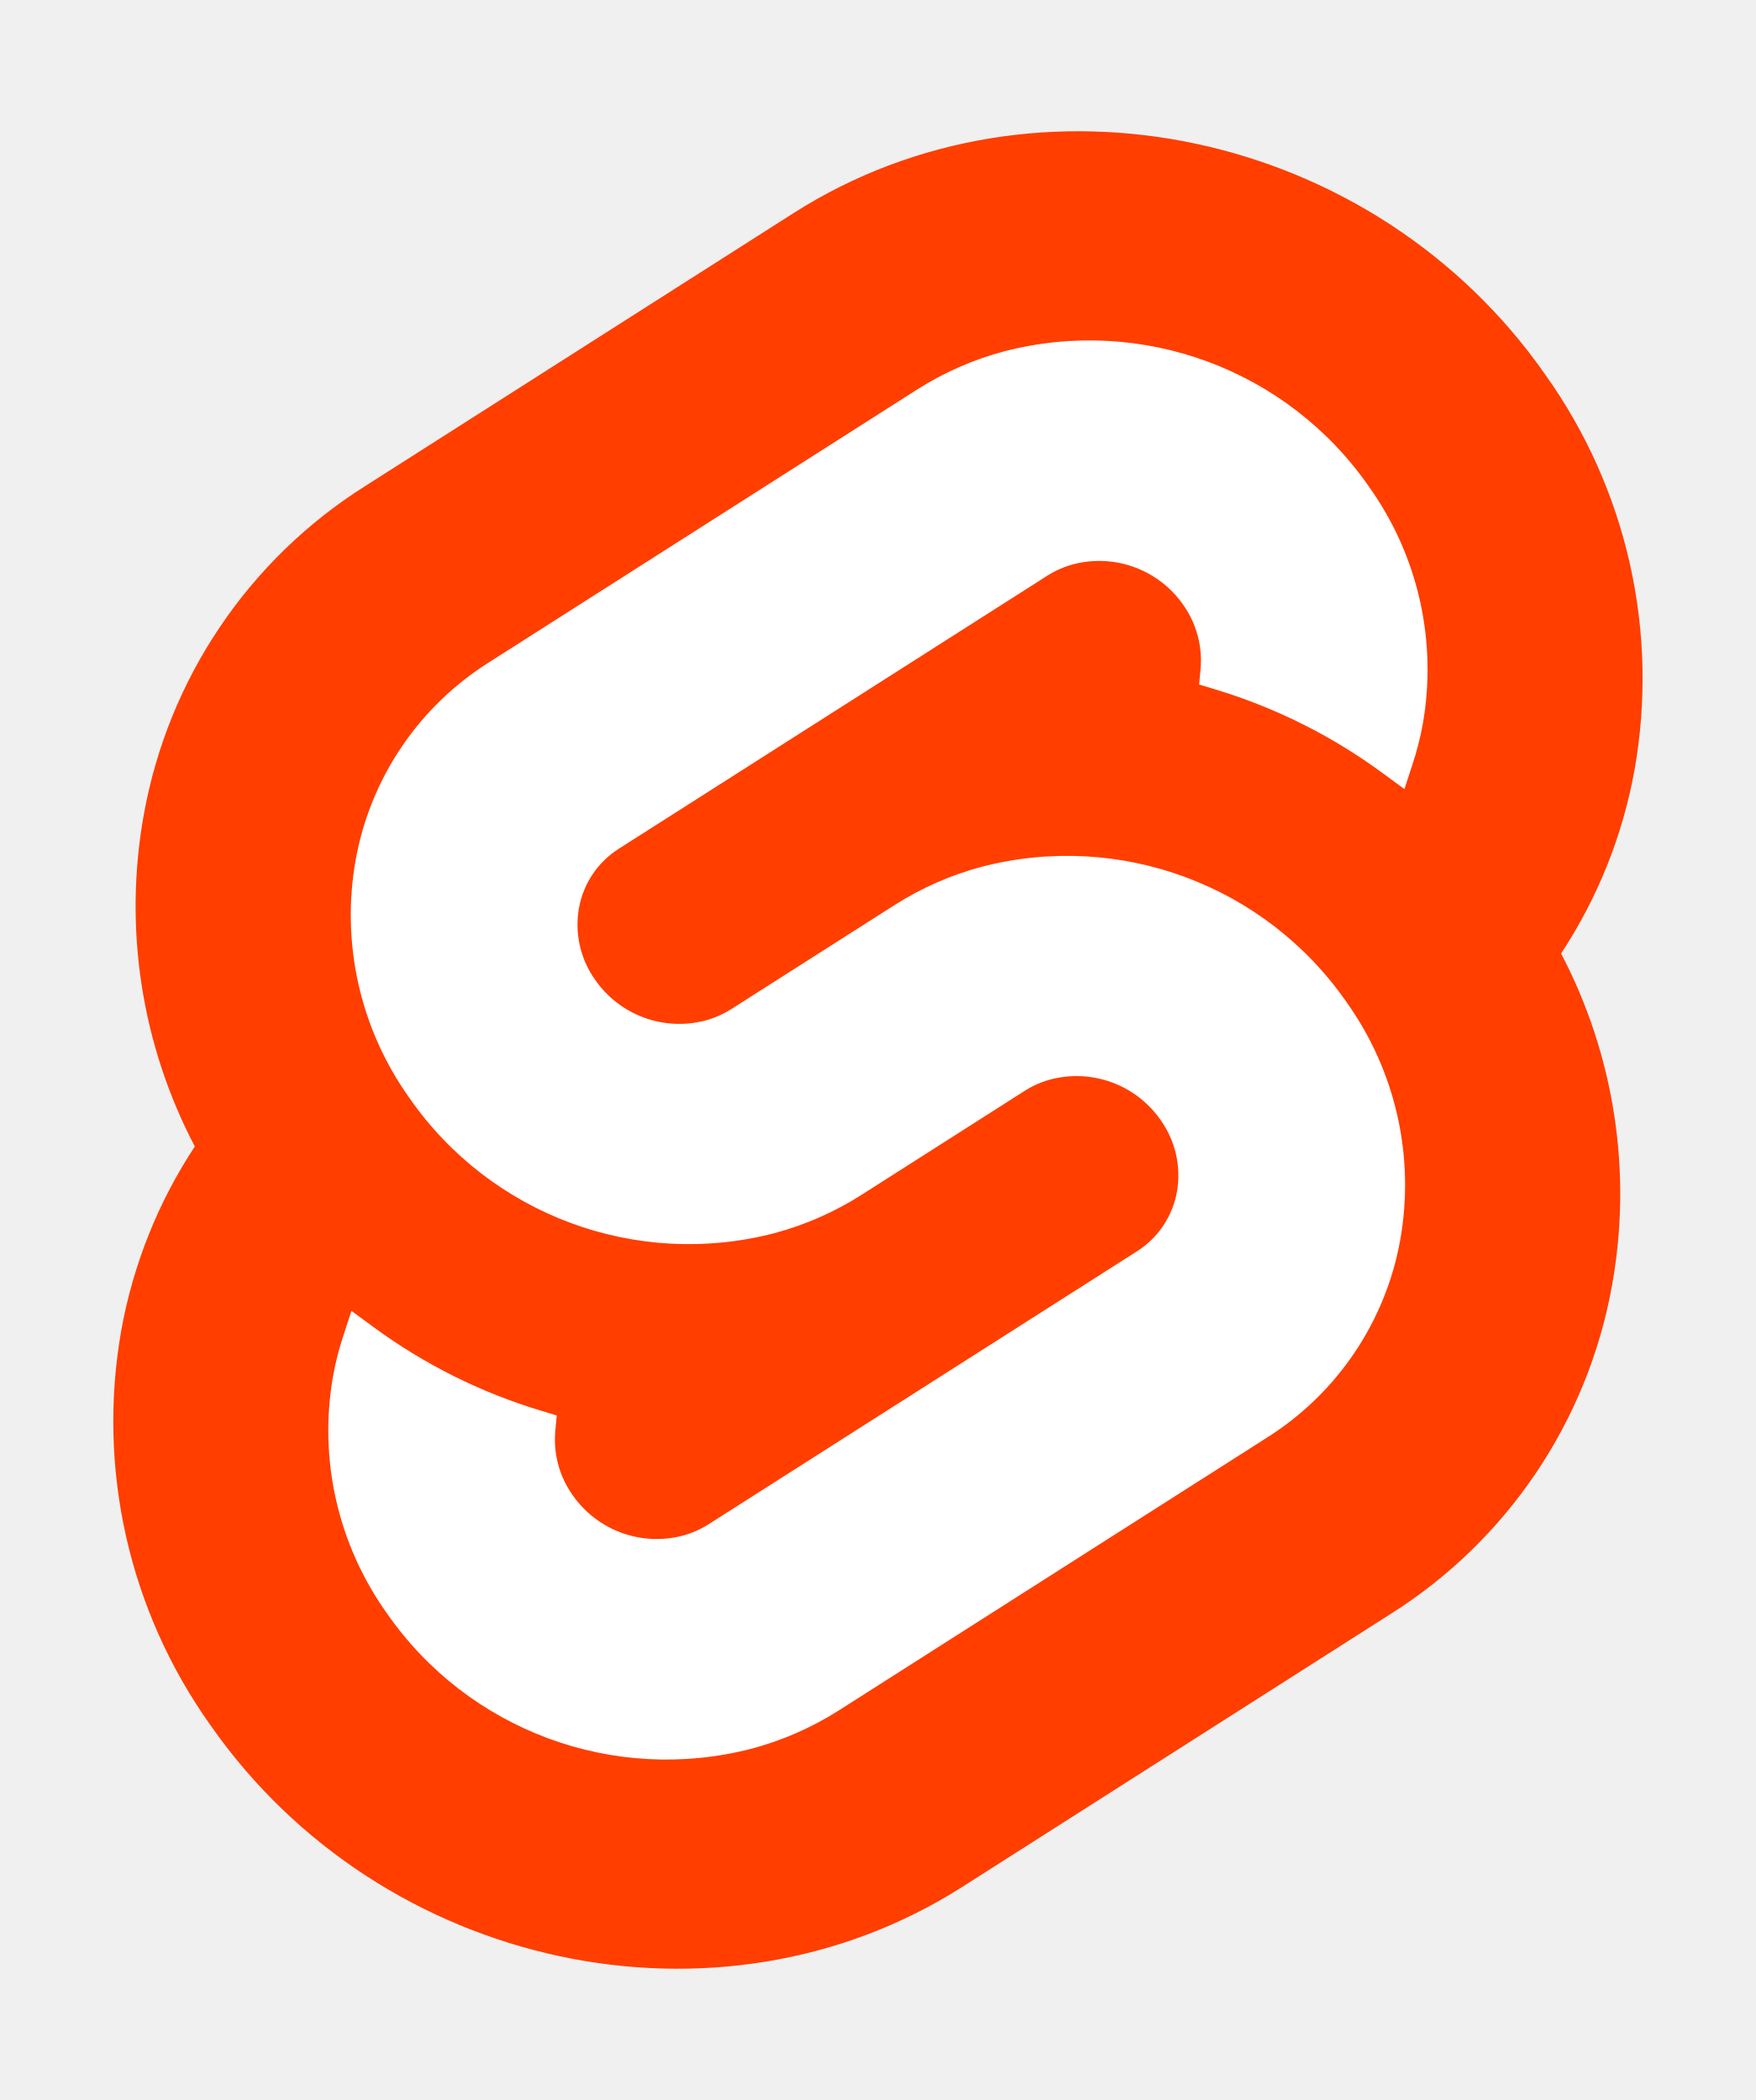
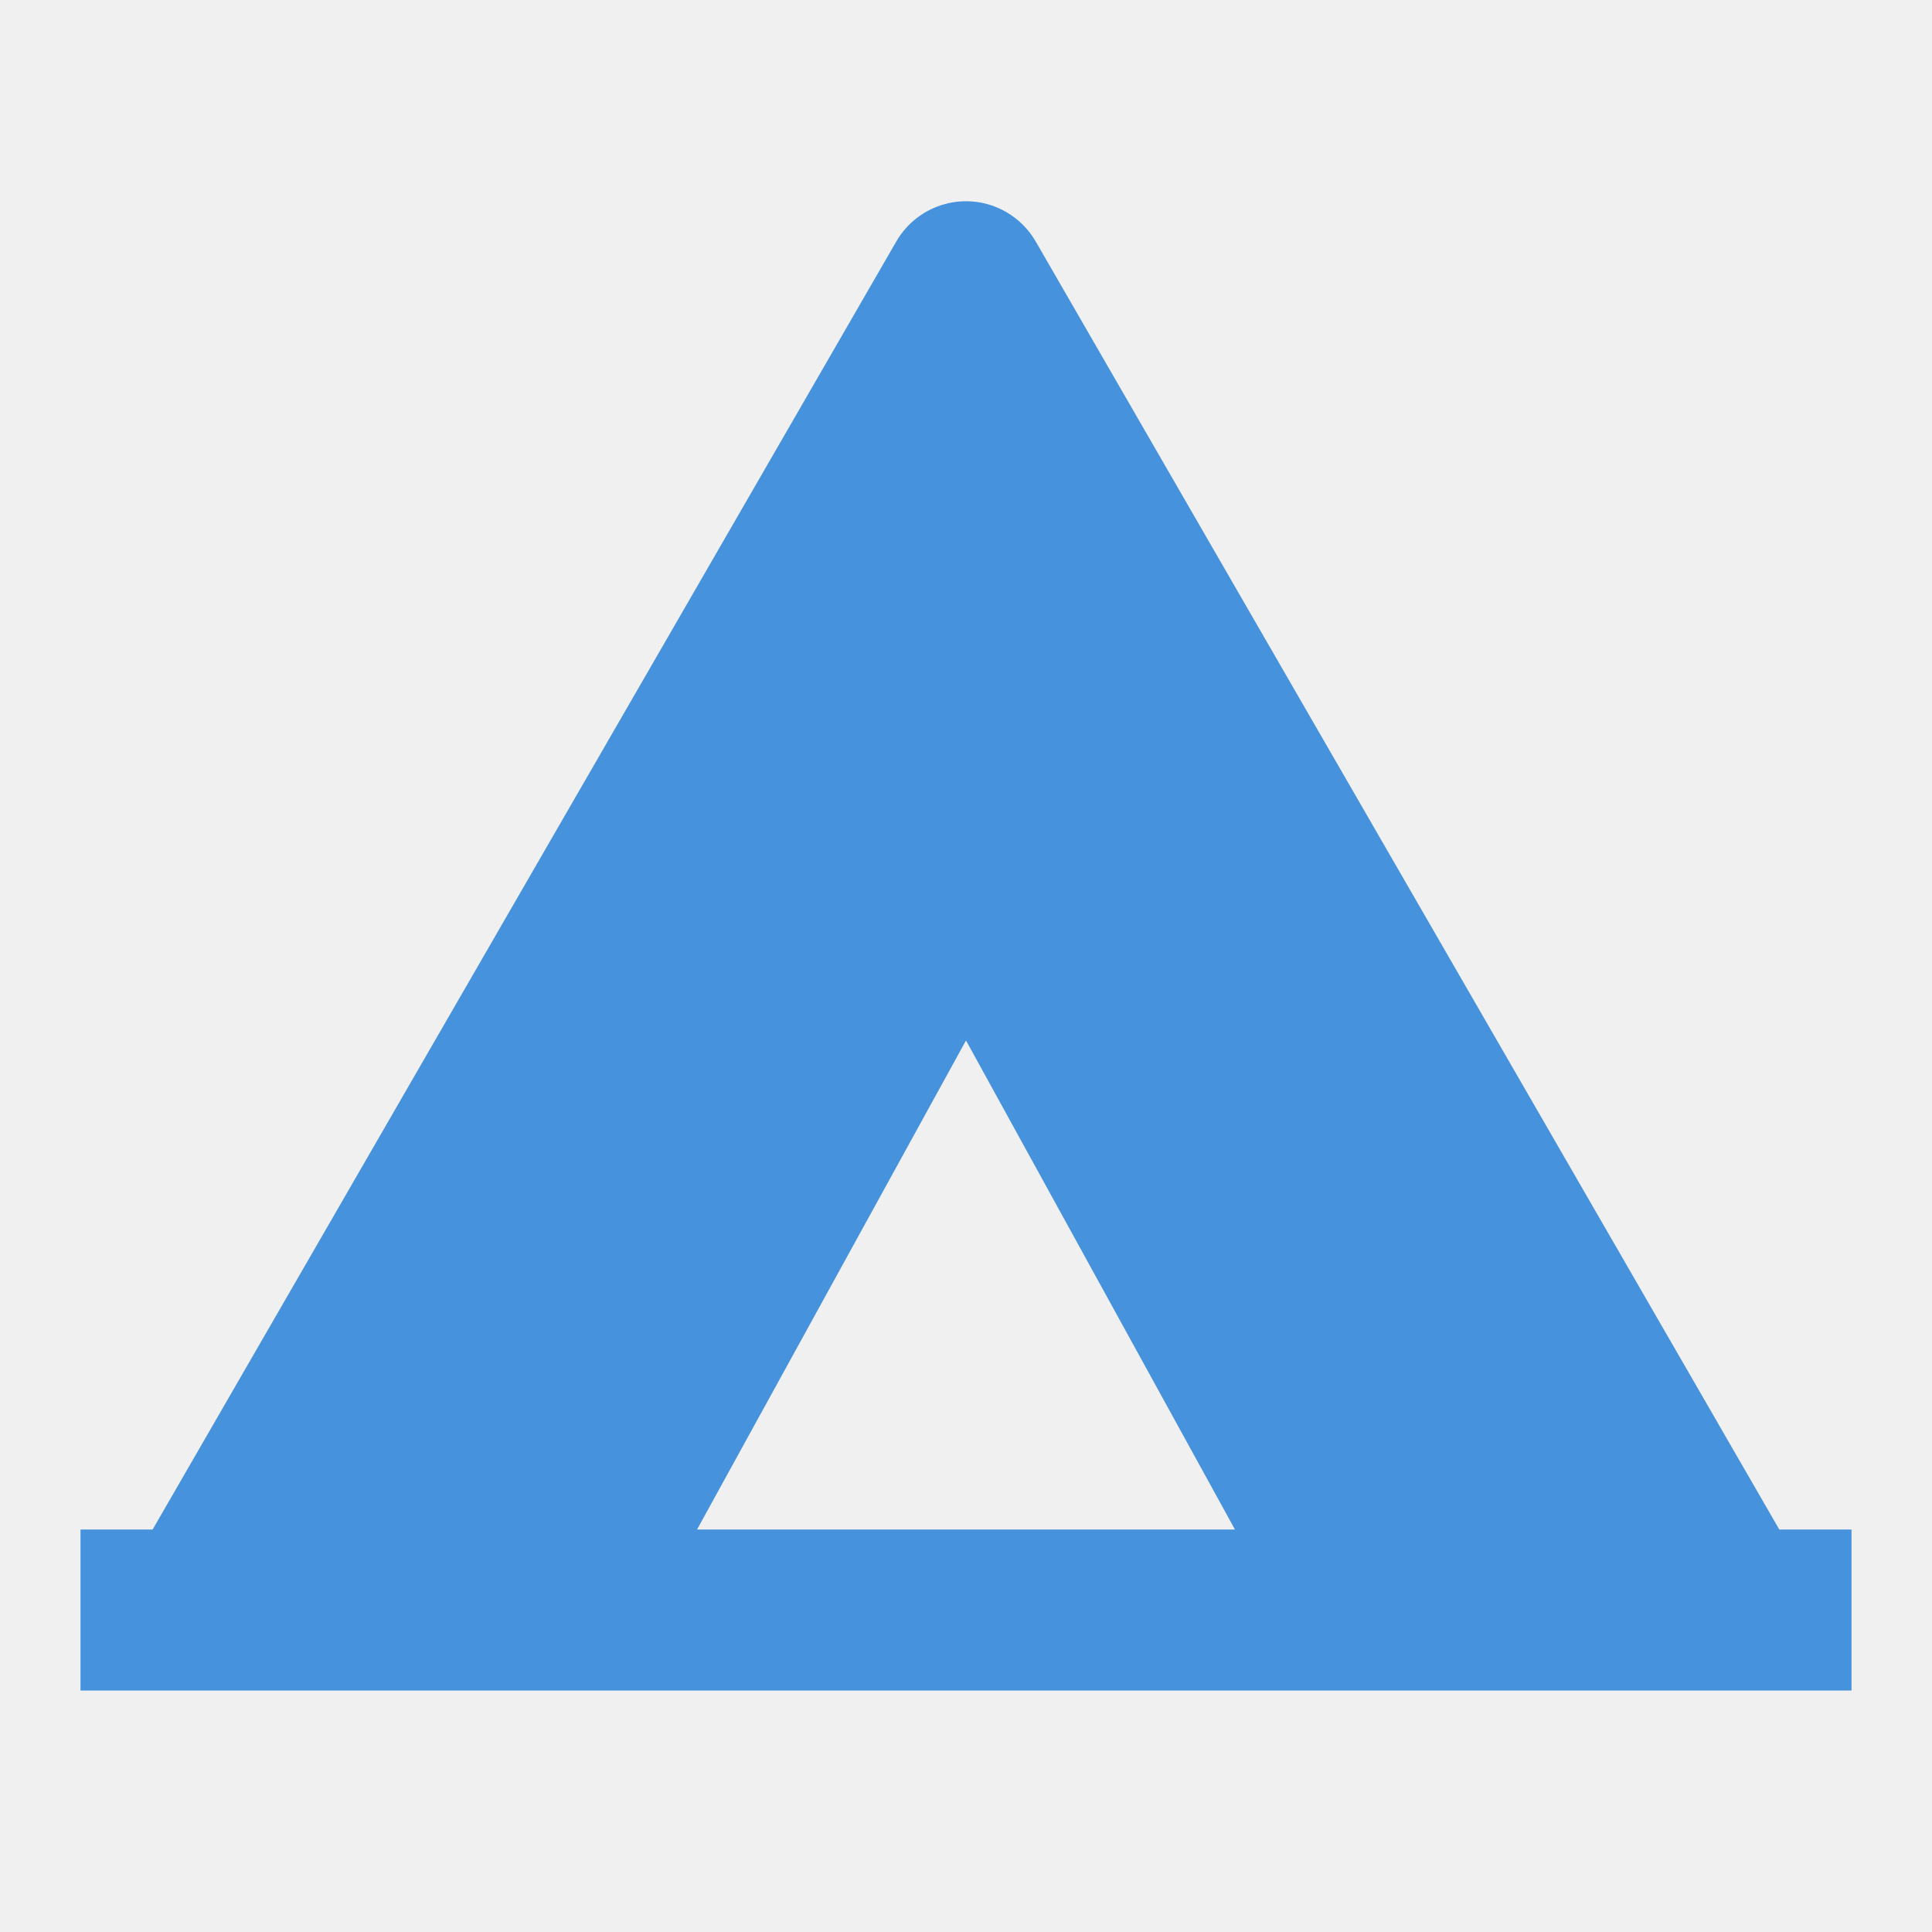
- <svg xmlns="http://www.w3.org/2000/svg" width="107" height="128" viewBox="0 0 107 128">
-   <path d="M94.157 22.819c-10.4-14.885-30.94-19.297-45.792-9.835L22.282 29.608A29.92 29.92 0 0 0 8.764 49.65a31.5 31.5 0 0 0 3.108 20.231 30 30 0 0 0-4.477 11.183 31.9 31.9 0 0 0 5.448 24.116c10.402 14.887 30.942 19.297 45.791 9.835l26.083-16.624A29.92 29.92 0 0 0 98.235 78.35a31.53 31.53 0 0 0-3.105-20.232 30 30 0 0 0 4.474-11.182 31.88 31.88 0 0 0-5.447-24.116" style="fill:#ff3e00" />
-   <path d="M45.817 106.582a20.72 20.72 0 0 1-22.237-8.243 19.17 19.17 0 0 1-3.277-14.503 18 18 0 0 1 .624-2.435l.49-1.498 1.337.981a33.6 33.6 0 0 0 10.203 5.098l.97.294-.09.968a5.85 5.85 0 0 0 1.052 3.878 6.24 6.24 0 0 0 6.695 2.485 5.8 5.8 0 0 0 1.603-.704L69.27 76.28a5.43 5.43 0 0 0 2.45-3.631 5.8 5.8 0 0 0-.987-4.371 6.24 6.24 0 0 0-6.698-2.487 5.7 5.7 0 0 0-1.6.704l-9.953 6.345a19 19 0 0 1-5.296 2.326 20.72 20.72 0 0 1-22.237-8.243 19.17 19.17 0 0 1-3.277-14.502 17.99 17.99 0 0 1 8.13-12.052l26.081-16.623a19 19 0 0 1 5.3-2.329 20.72 20.72 0 0 1 22.237 8.243 19.17 19.17 0 0 1 3.277 14.503 18 18 0 0 1-.624 2.435l-.49 1.498-1.337-.98a33.6 33.6 0 0 0-10.203-5.1l-.97-.294.09-.968a5.86 5.86 0 0 0-1.052-3.878 6.24 6.24 0 0 0-6.696-2.485 5.8 5.8 0 0 0-1.602.704L37.73 51.72a5.42 5.42 0 0 0-2.449 3.63 5.79 5.79 0 0 0 .986 4.372 6.24 6.24 0 0 0 6.698 2.486 5.8 5.8 0 0 0 1.602-.704l9.952-6.342a19 19 0 0 1 5.295-2.328 20.72 20.72 0 0 1 22.237 8.242 19.17 19.17 0 0 1 3.277 14.503 18 18 0 0 1-8.13 12.053l-26.081 16.622a19 19 0 0 1-5.3 2.328" style="fill:#fff" />
+ <svg xmlns="http://www.w3.org/2000/svg" viewBox="0 0 24 24" fill="rgba(70,146,221,1)">
+   <path d="M12.866 3L22.103 19H23V21H1V19H1.896L11.134 3C11.41 2.522 12.022 2.358 12.5 2.634C12.652 2.722 12.778 2.848 12.866 3ZM12 12.925L8.659 19H15.341L12 12.925Z" />
</svg>
